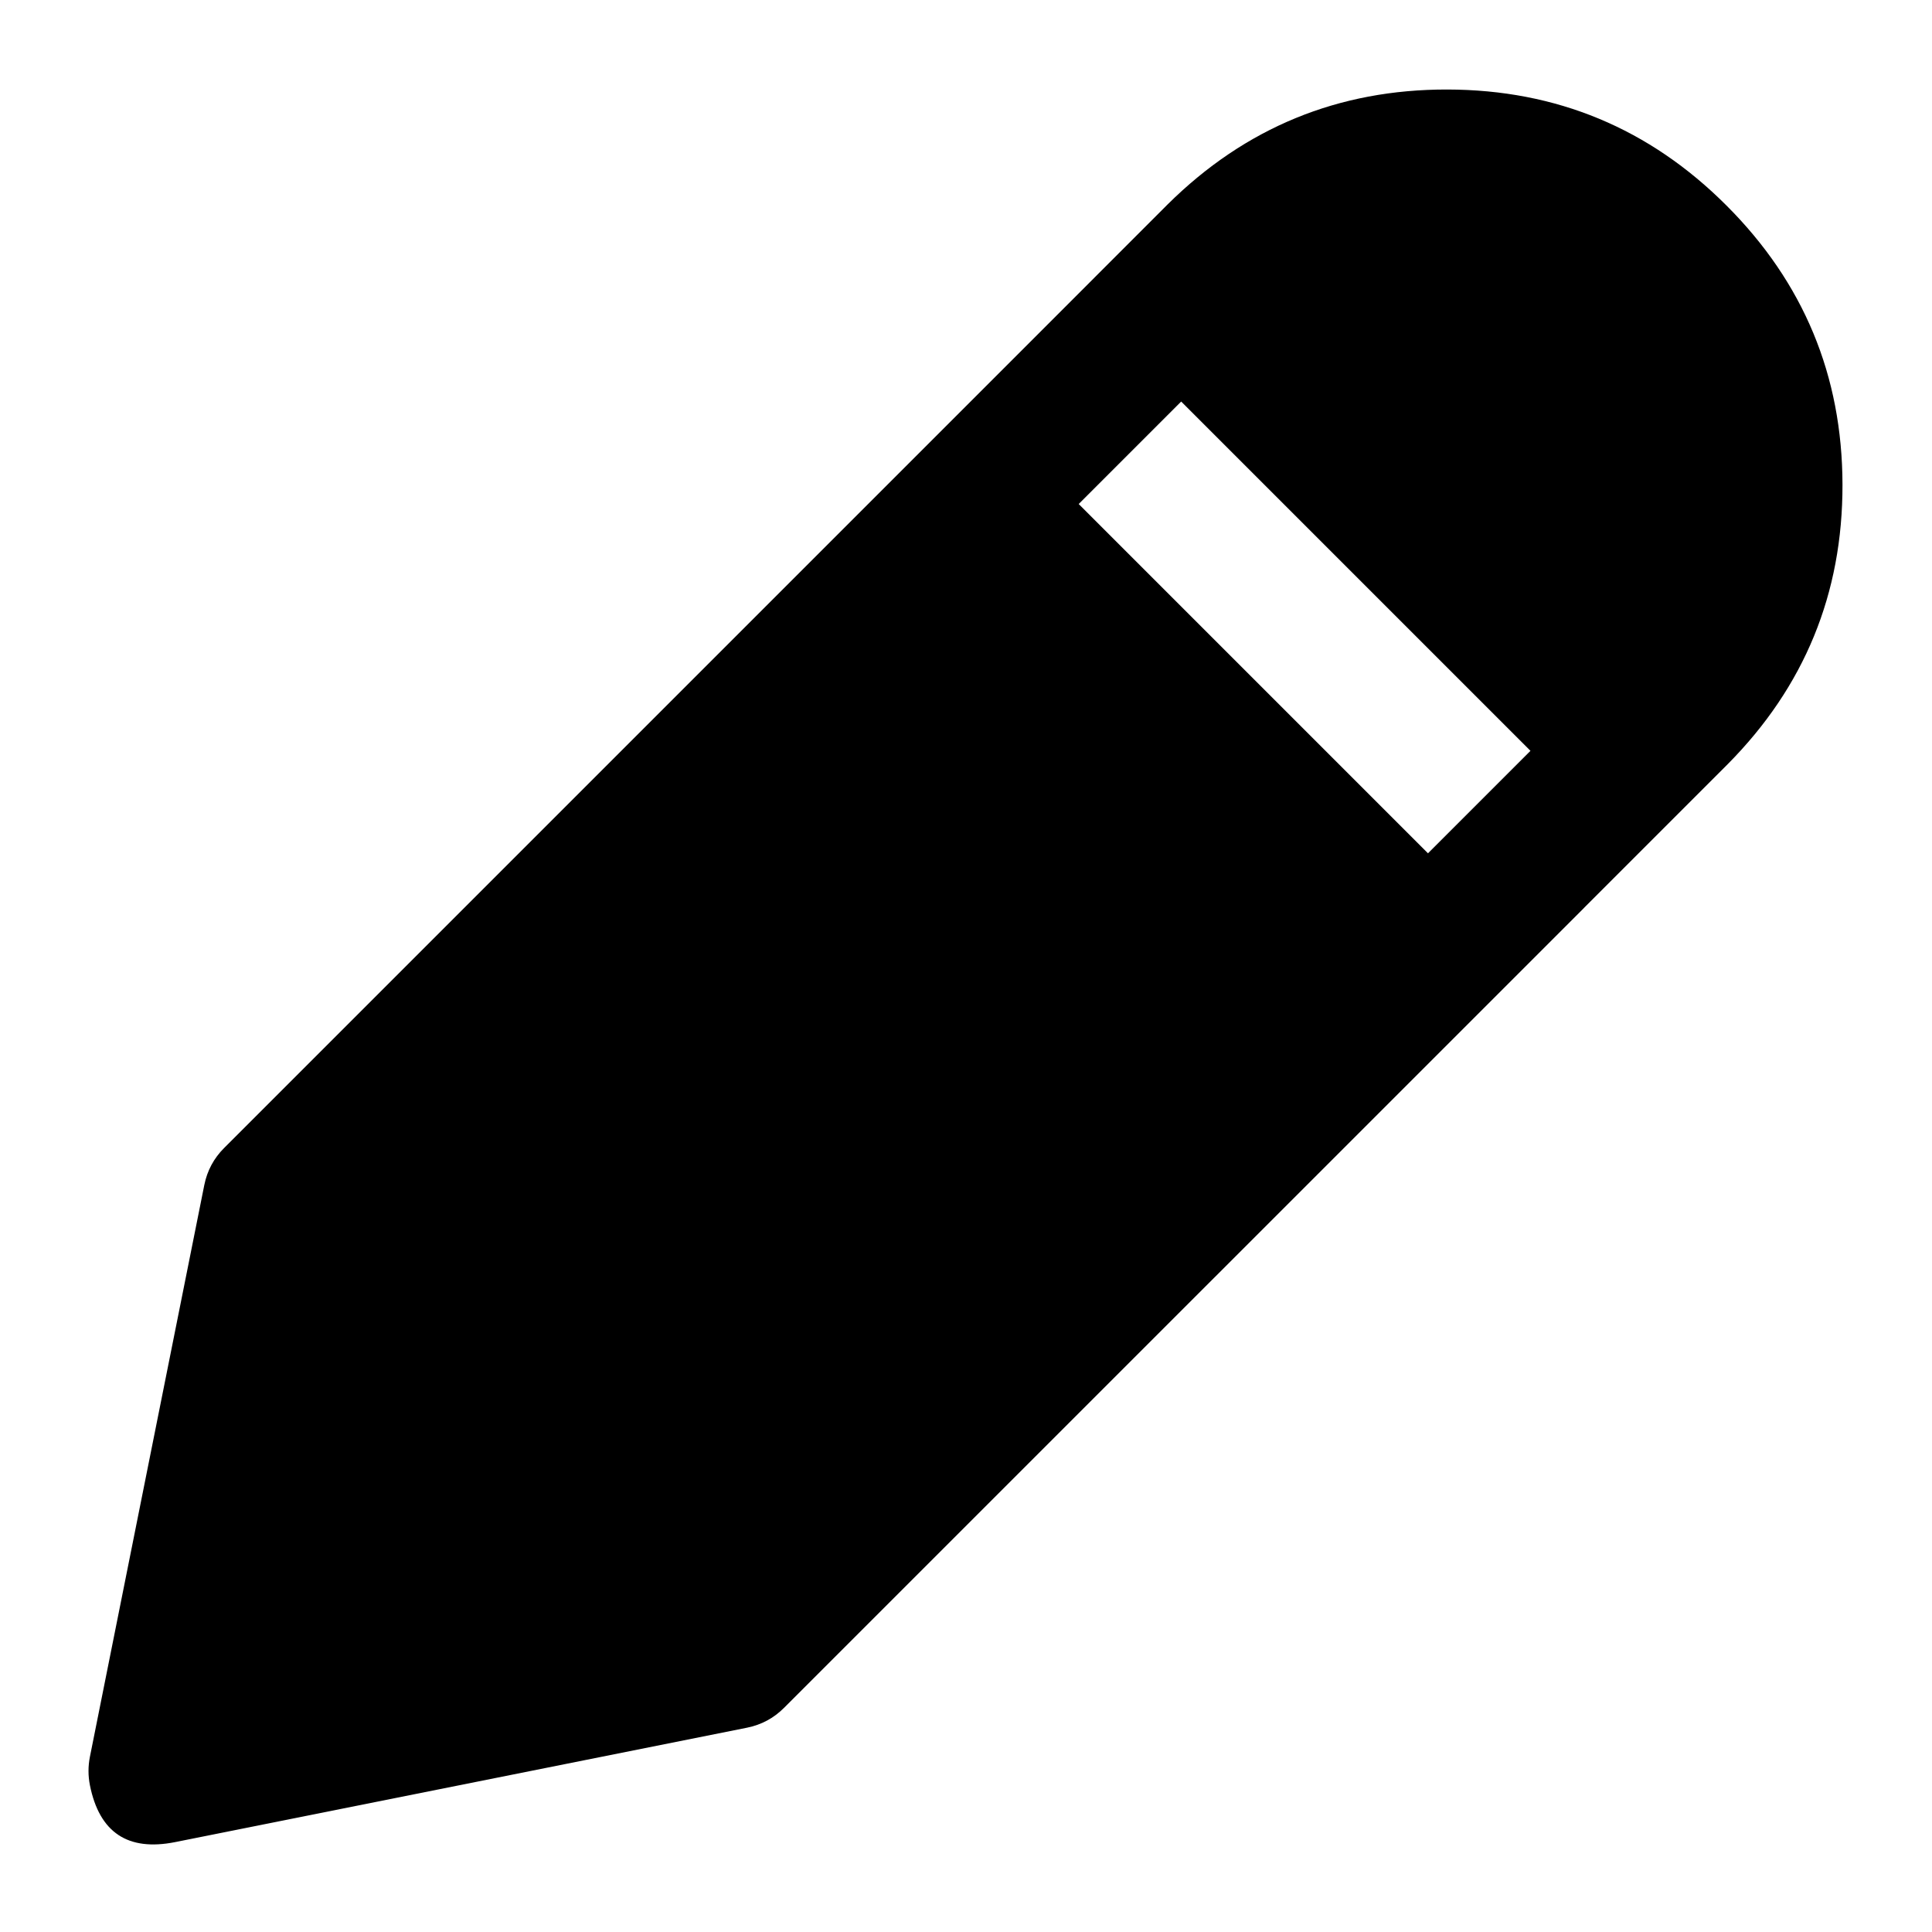
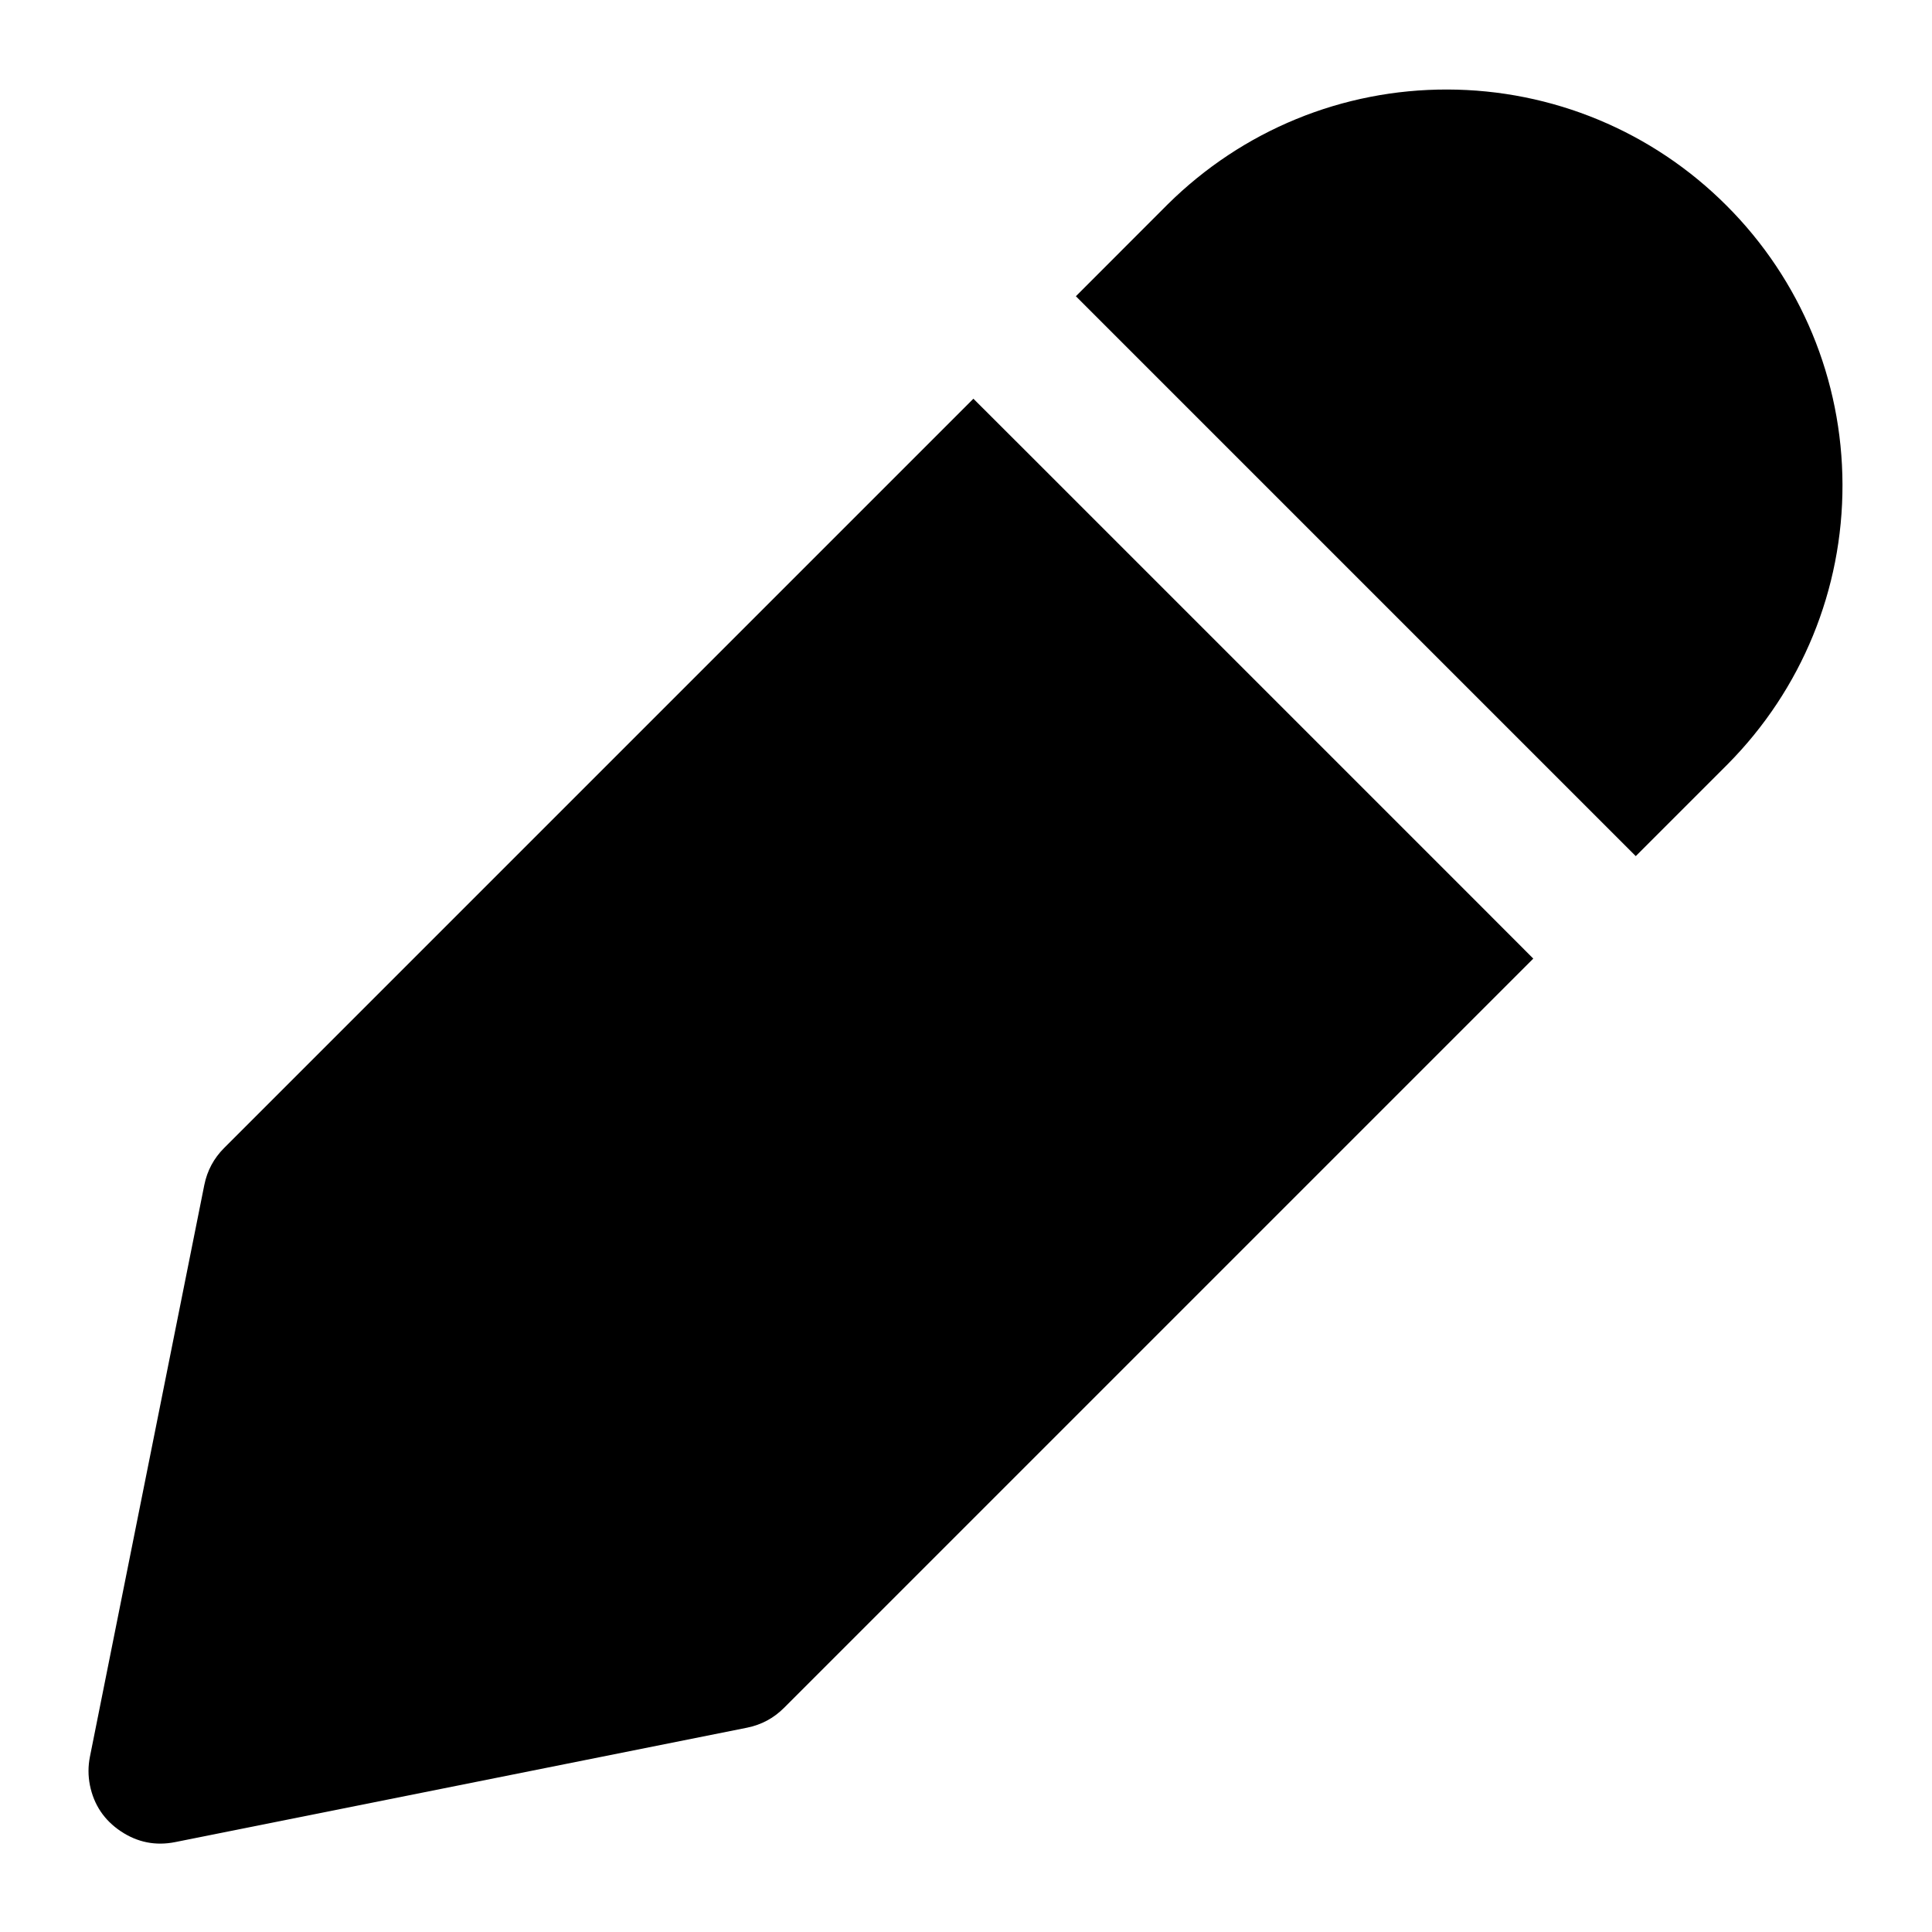
<svg viewBox="0 0 24 24" fill="none">
-   <path d="M12.729 4.316 14.504 2.54Q15.949 1.108 17.98 1.112Q20.011 1.116 21.447 2.553Q22.884 3.989 22.888 6.02Q22.892 8.051 21.462 9.493L19.695 11.26Q19.689 11.266 19.684 11.271Q19.678 11.277 19.673 11.283L9.739 21.216Q9.547 21.408 9.28 21.462L2.177 22.883Q1.294 23.059 1.117 22.177Q1.082 22 1.117 21.823L2.538 14.72Q2.592 14.453 2.784 14.261ZM13.4 6.261 17.739 10.6 18.376 9.963 18.376 9.963 18.387 9.952 19.012 9.327 14.673 4.988Z" fill="currentColor" />
+   <path d="M19.047 11.908L9.739 21.216Q9.547 21.408 9.28 21.462L2.177 22.883Q1.811 22.956 1.501 22.749Q1.191 22.542 1.117 22.177Q1.082 22 1.117 21.823L2.538 14.72Q2.592 14.453 2.784 14.261L12.092 4.953L12.729 5.589L18.411 11.271L19.047 11.908ZM13.365 3.68L14.504 2.54C15.436 1.617 16.678 1.109 17.98 1.112C19.282 1.115 20.524 1.629 21.447 2.553C22.371 3.476 22.885 4.718 22.888 6.02C22.891 7.322 22.382 8.565 21.462 9.493L20.32 10.635L19.684 9.999L13.365 3.68Z" fill="currentColor" />
</svg>
